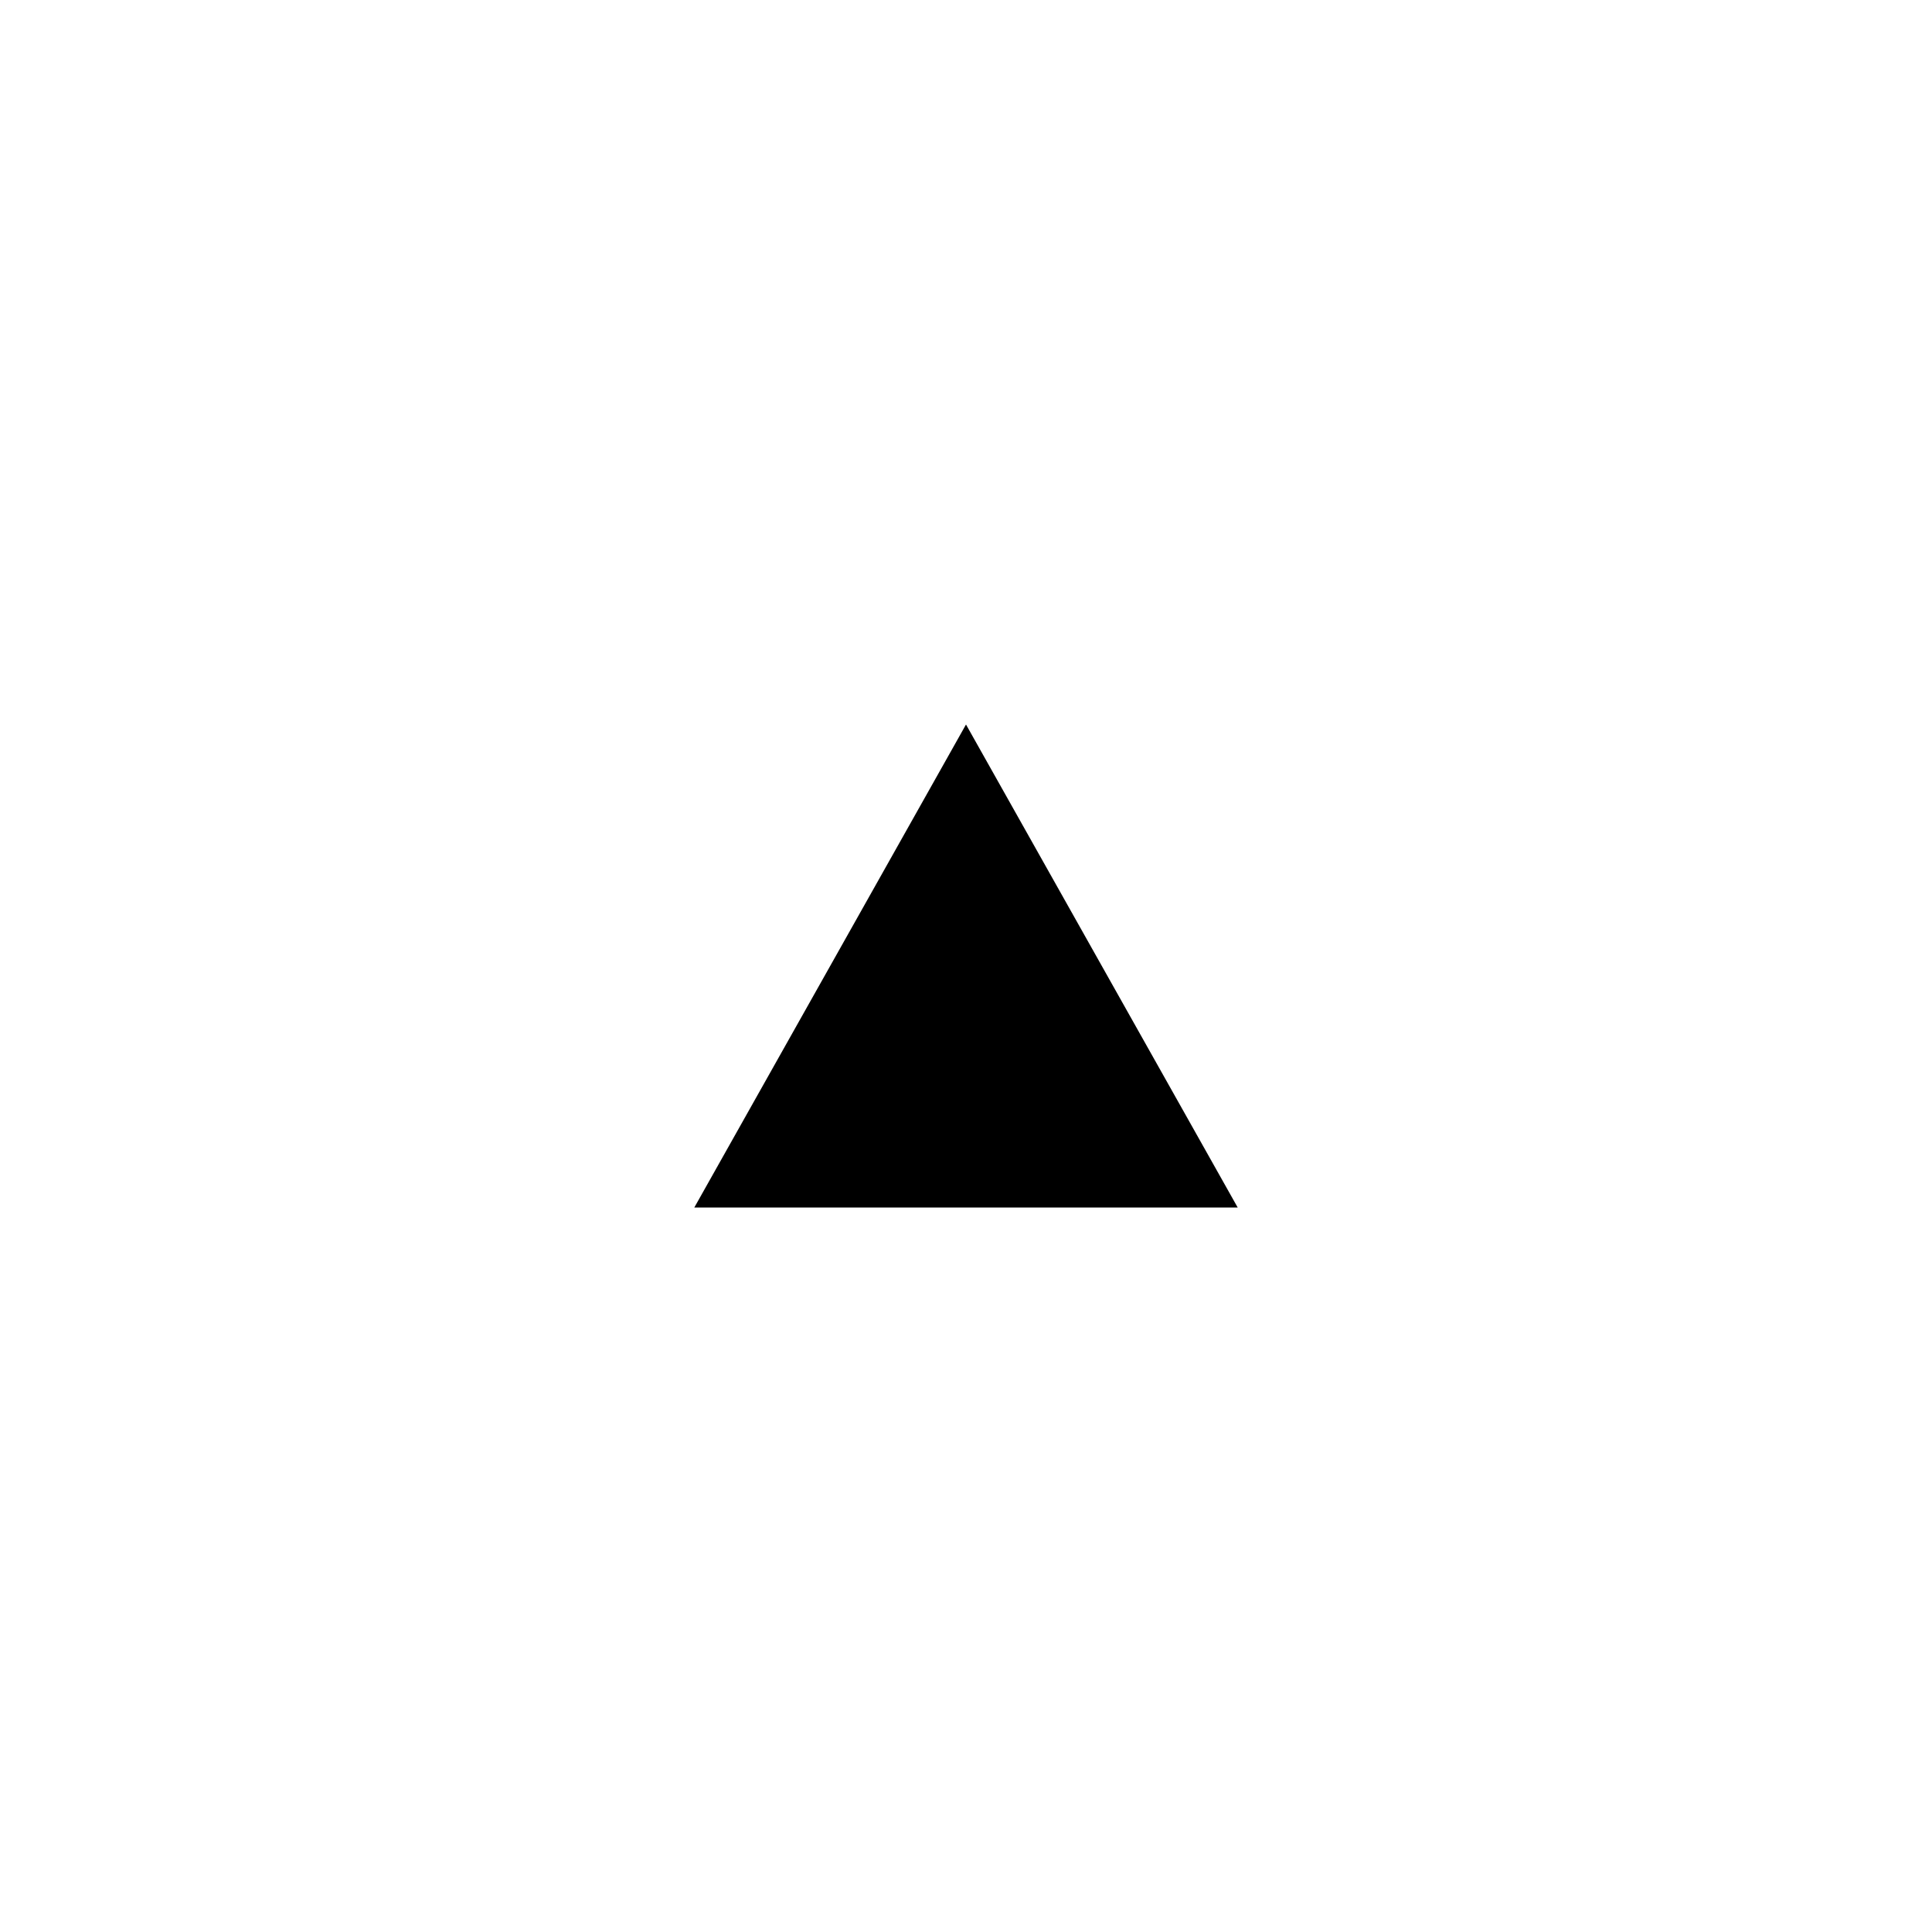
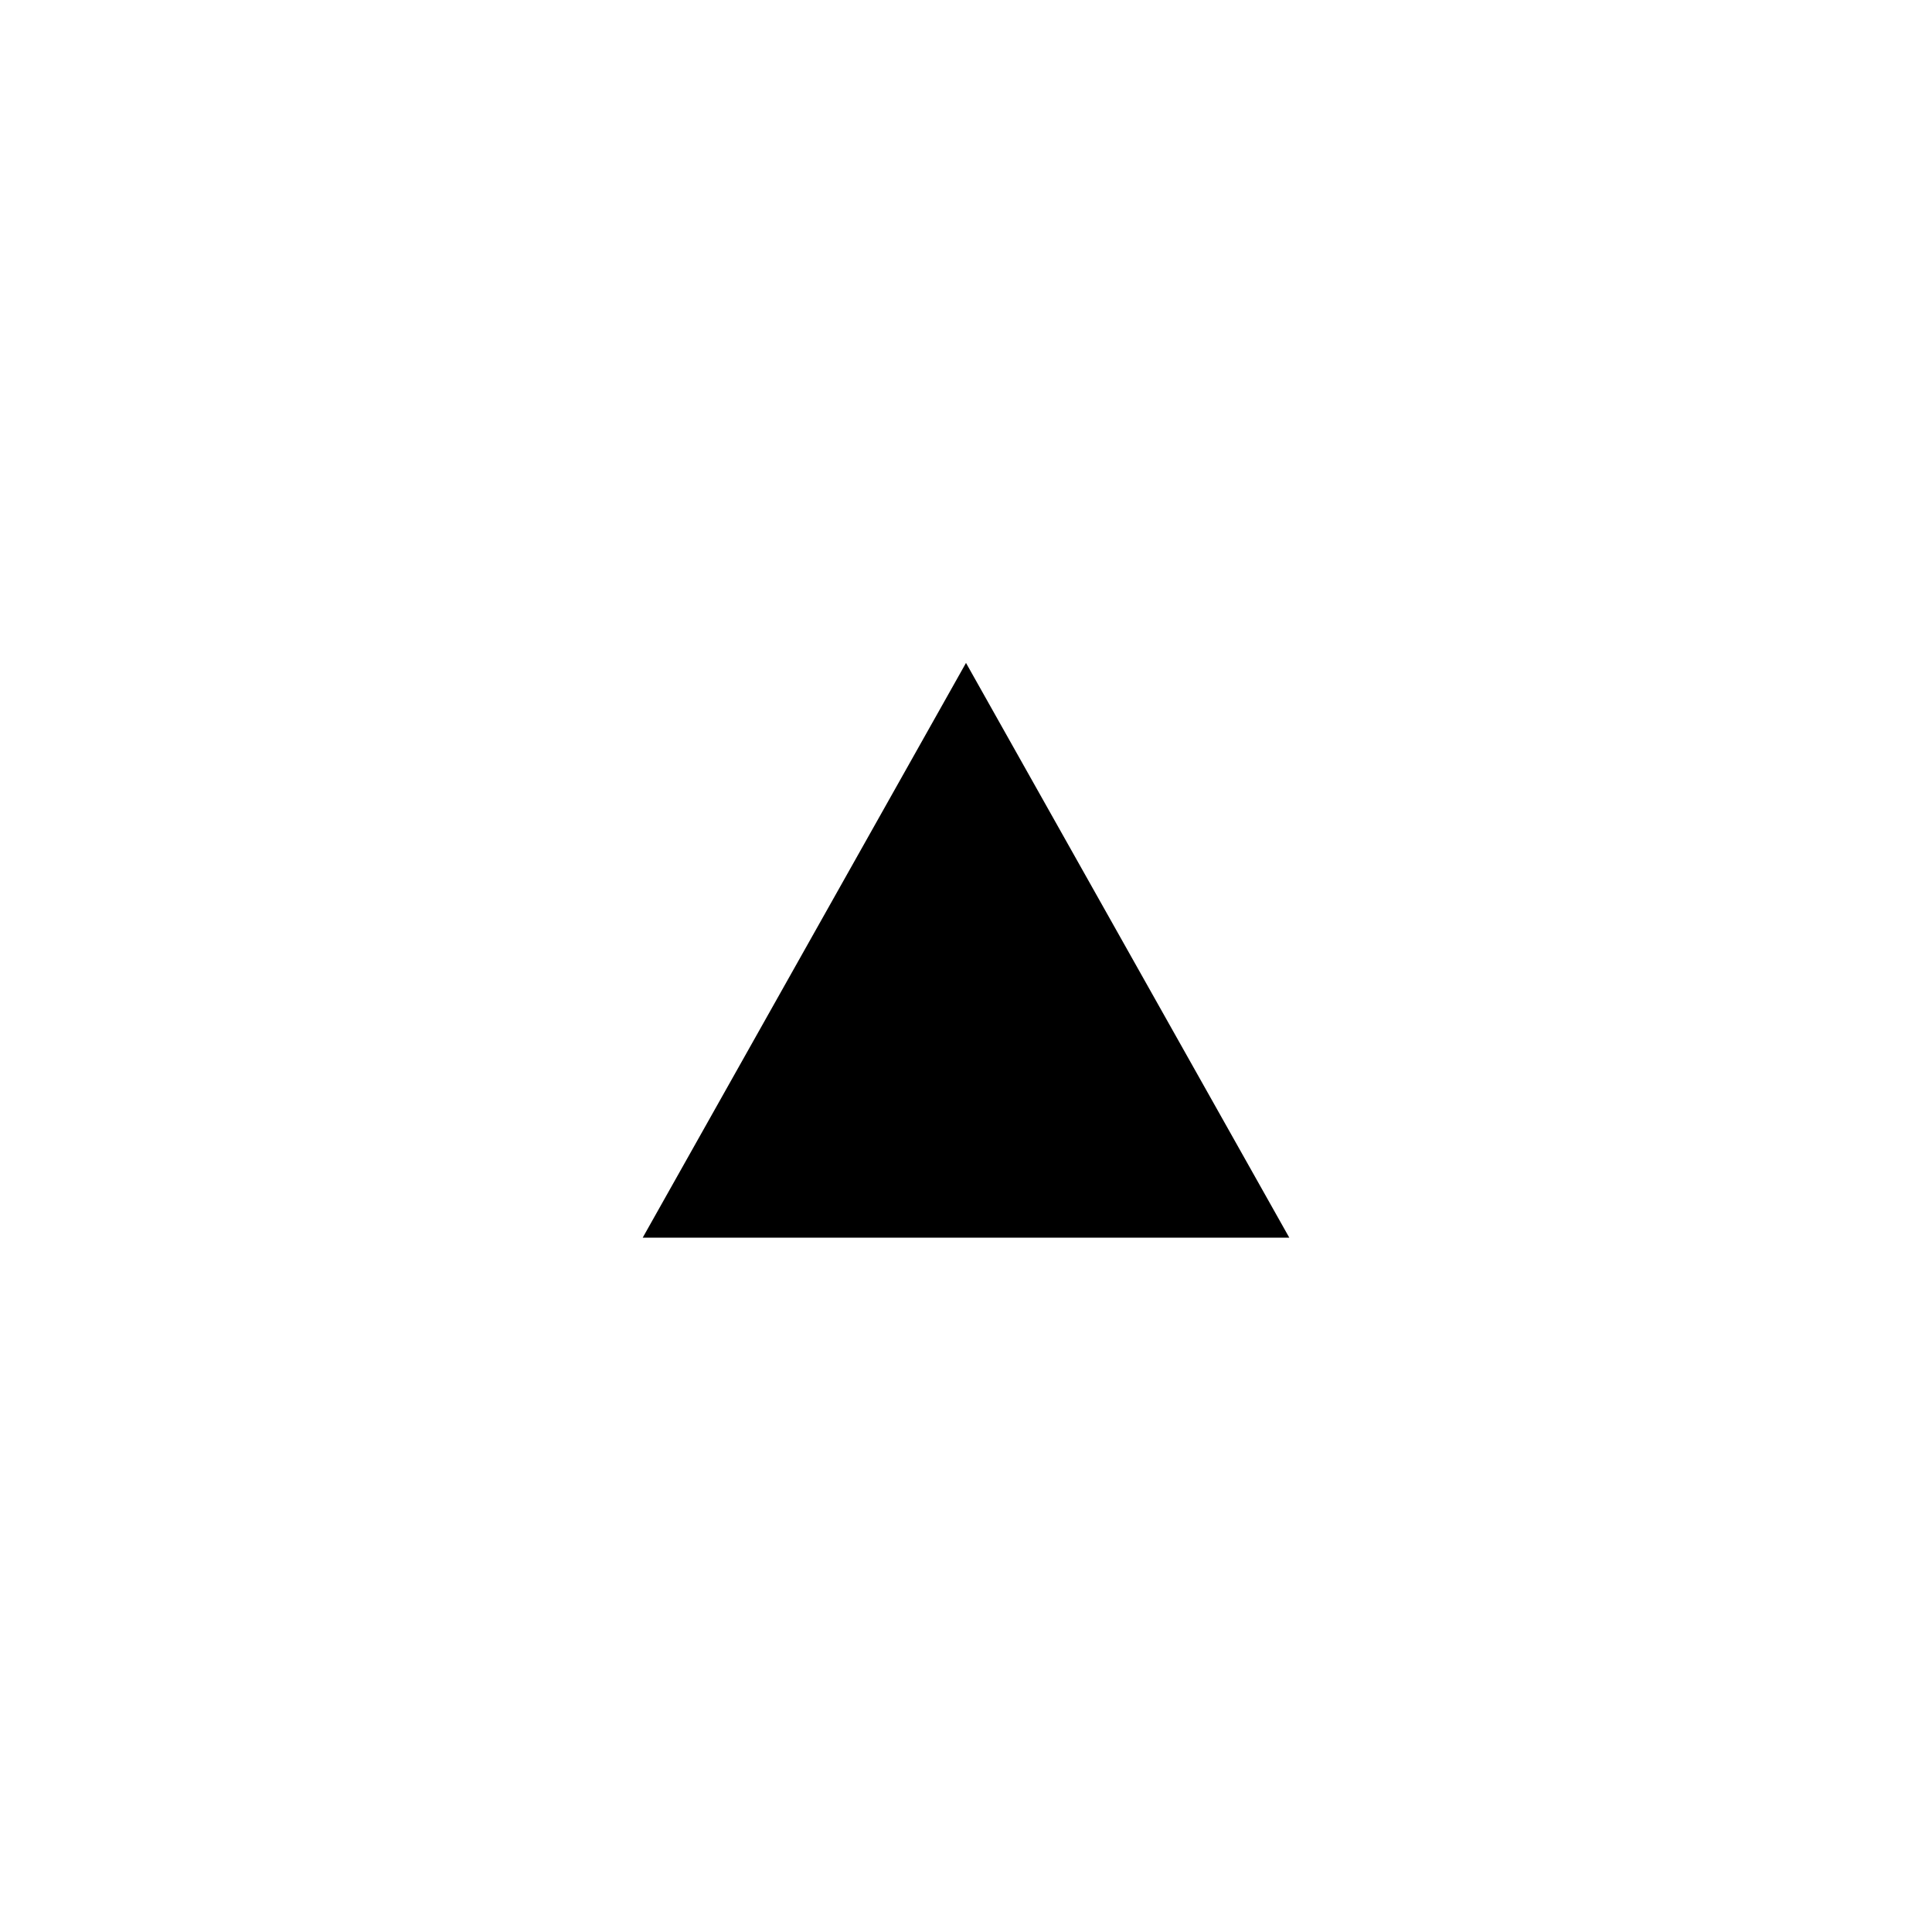
<svg xmlns="http://www.w3.org/2000/svg" width="32" height="32" viewBox="0 0 32 32">
-   <defs>
-     <style>
-       .cls-1 {
-         fill-rule: evenodd;
-       }
-     </style>
-   </defs>
-   <path class="cls-1" d="M609,779h9l-4.5-8Z" transform="translate(-597.5 -759)" />
+   <path fill="currentColor" stroke="currentColor" d="M609,779h9l-4.5-8Z" transform="translate(-597.5 -759)" />
</svg>
